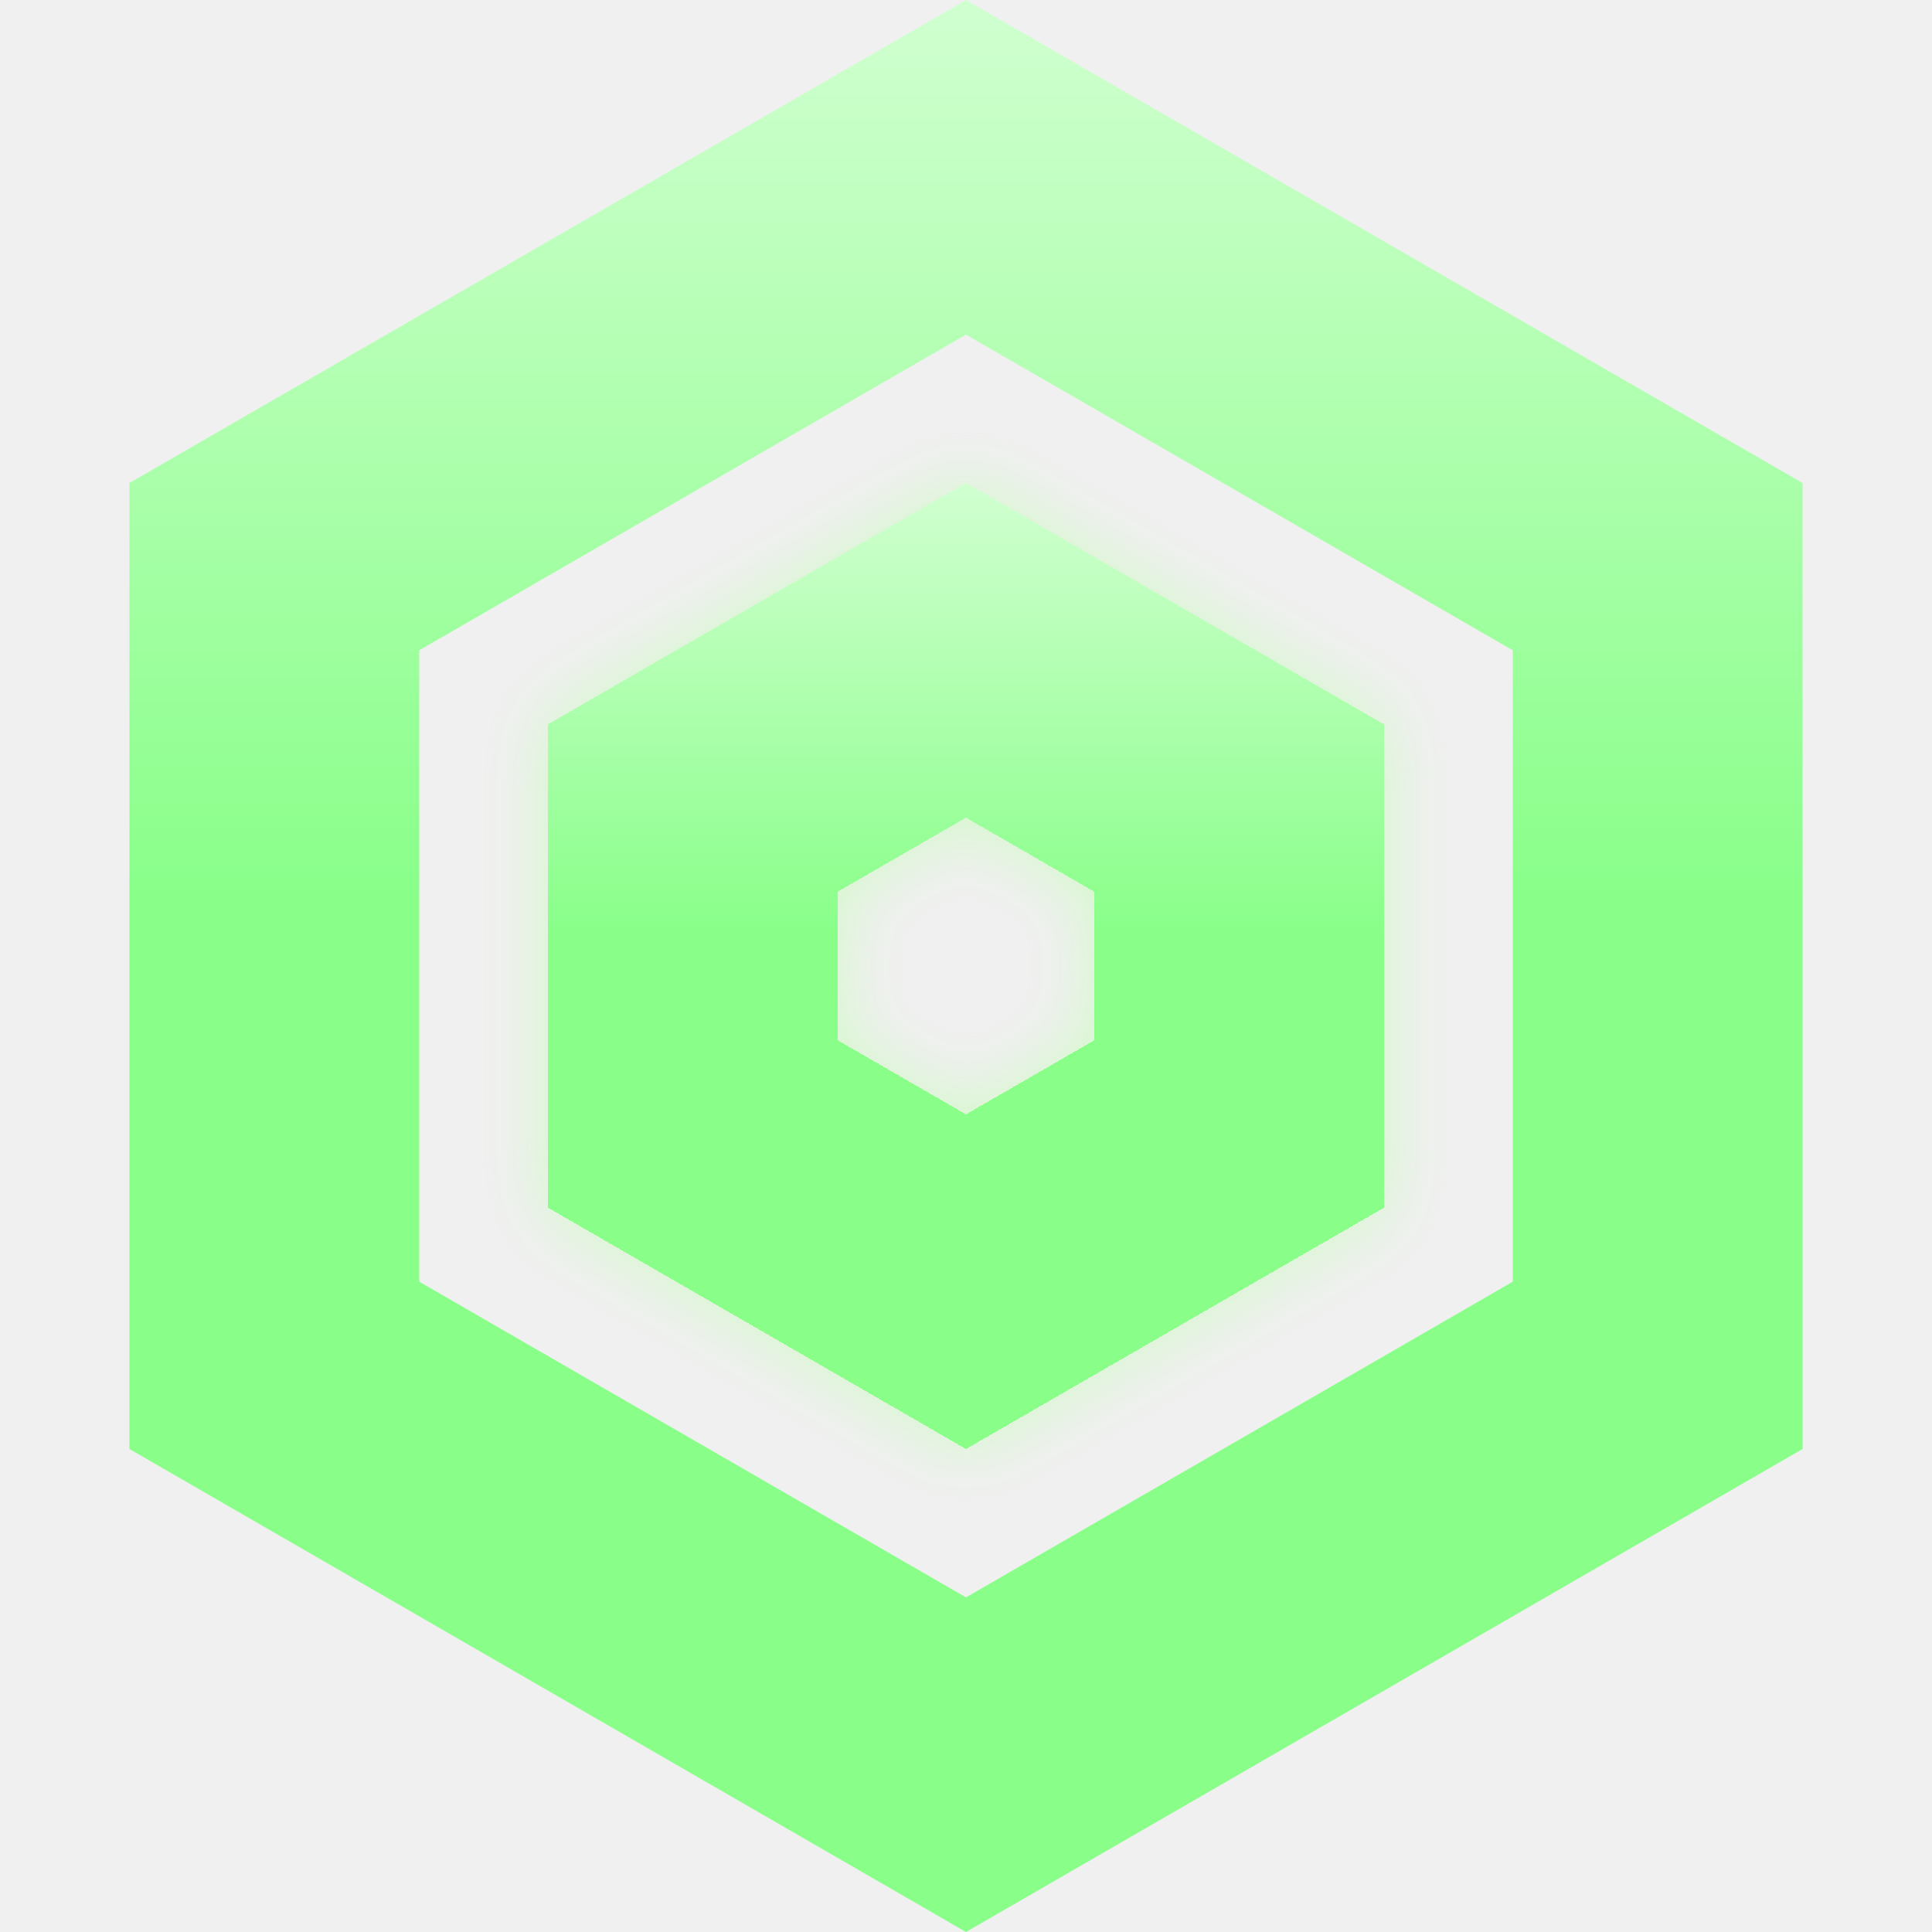
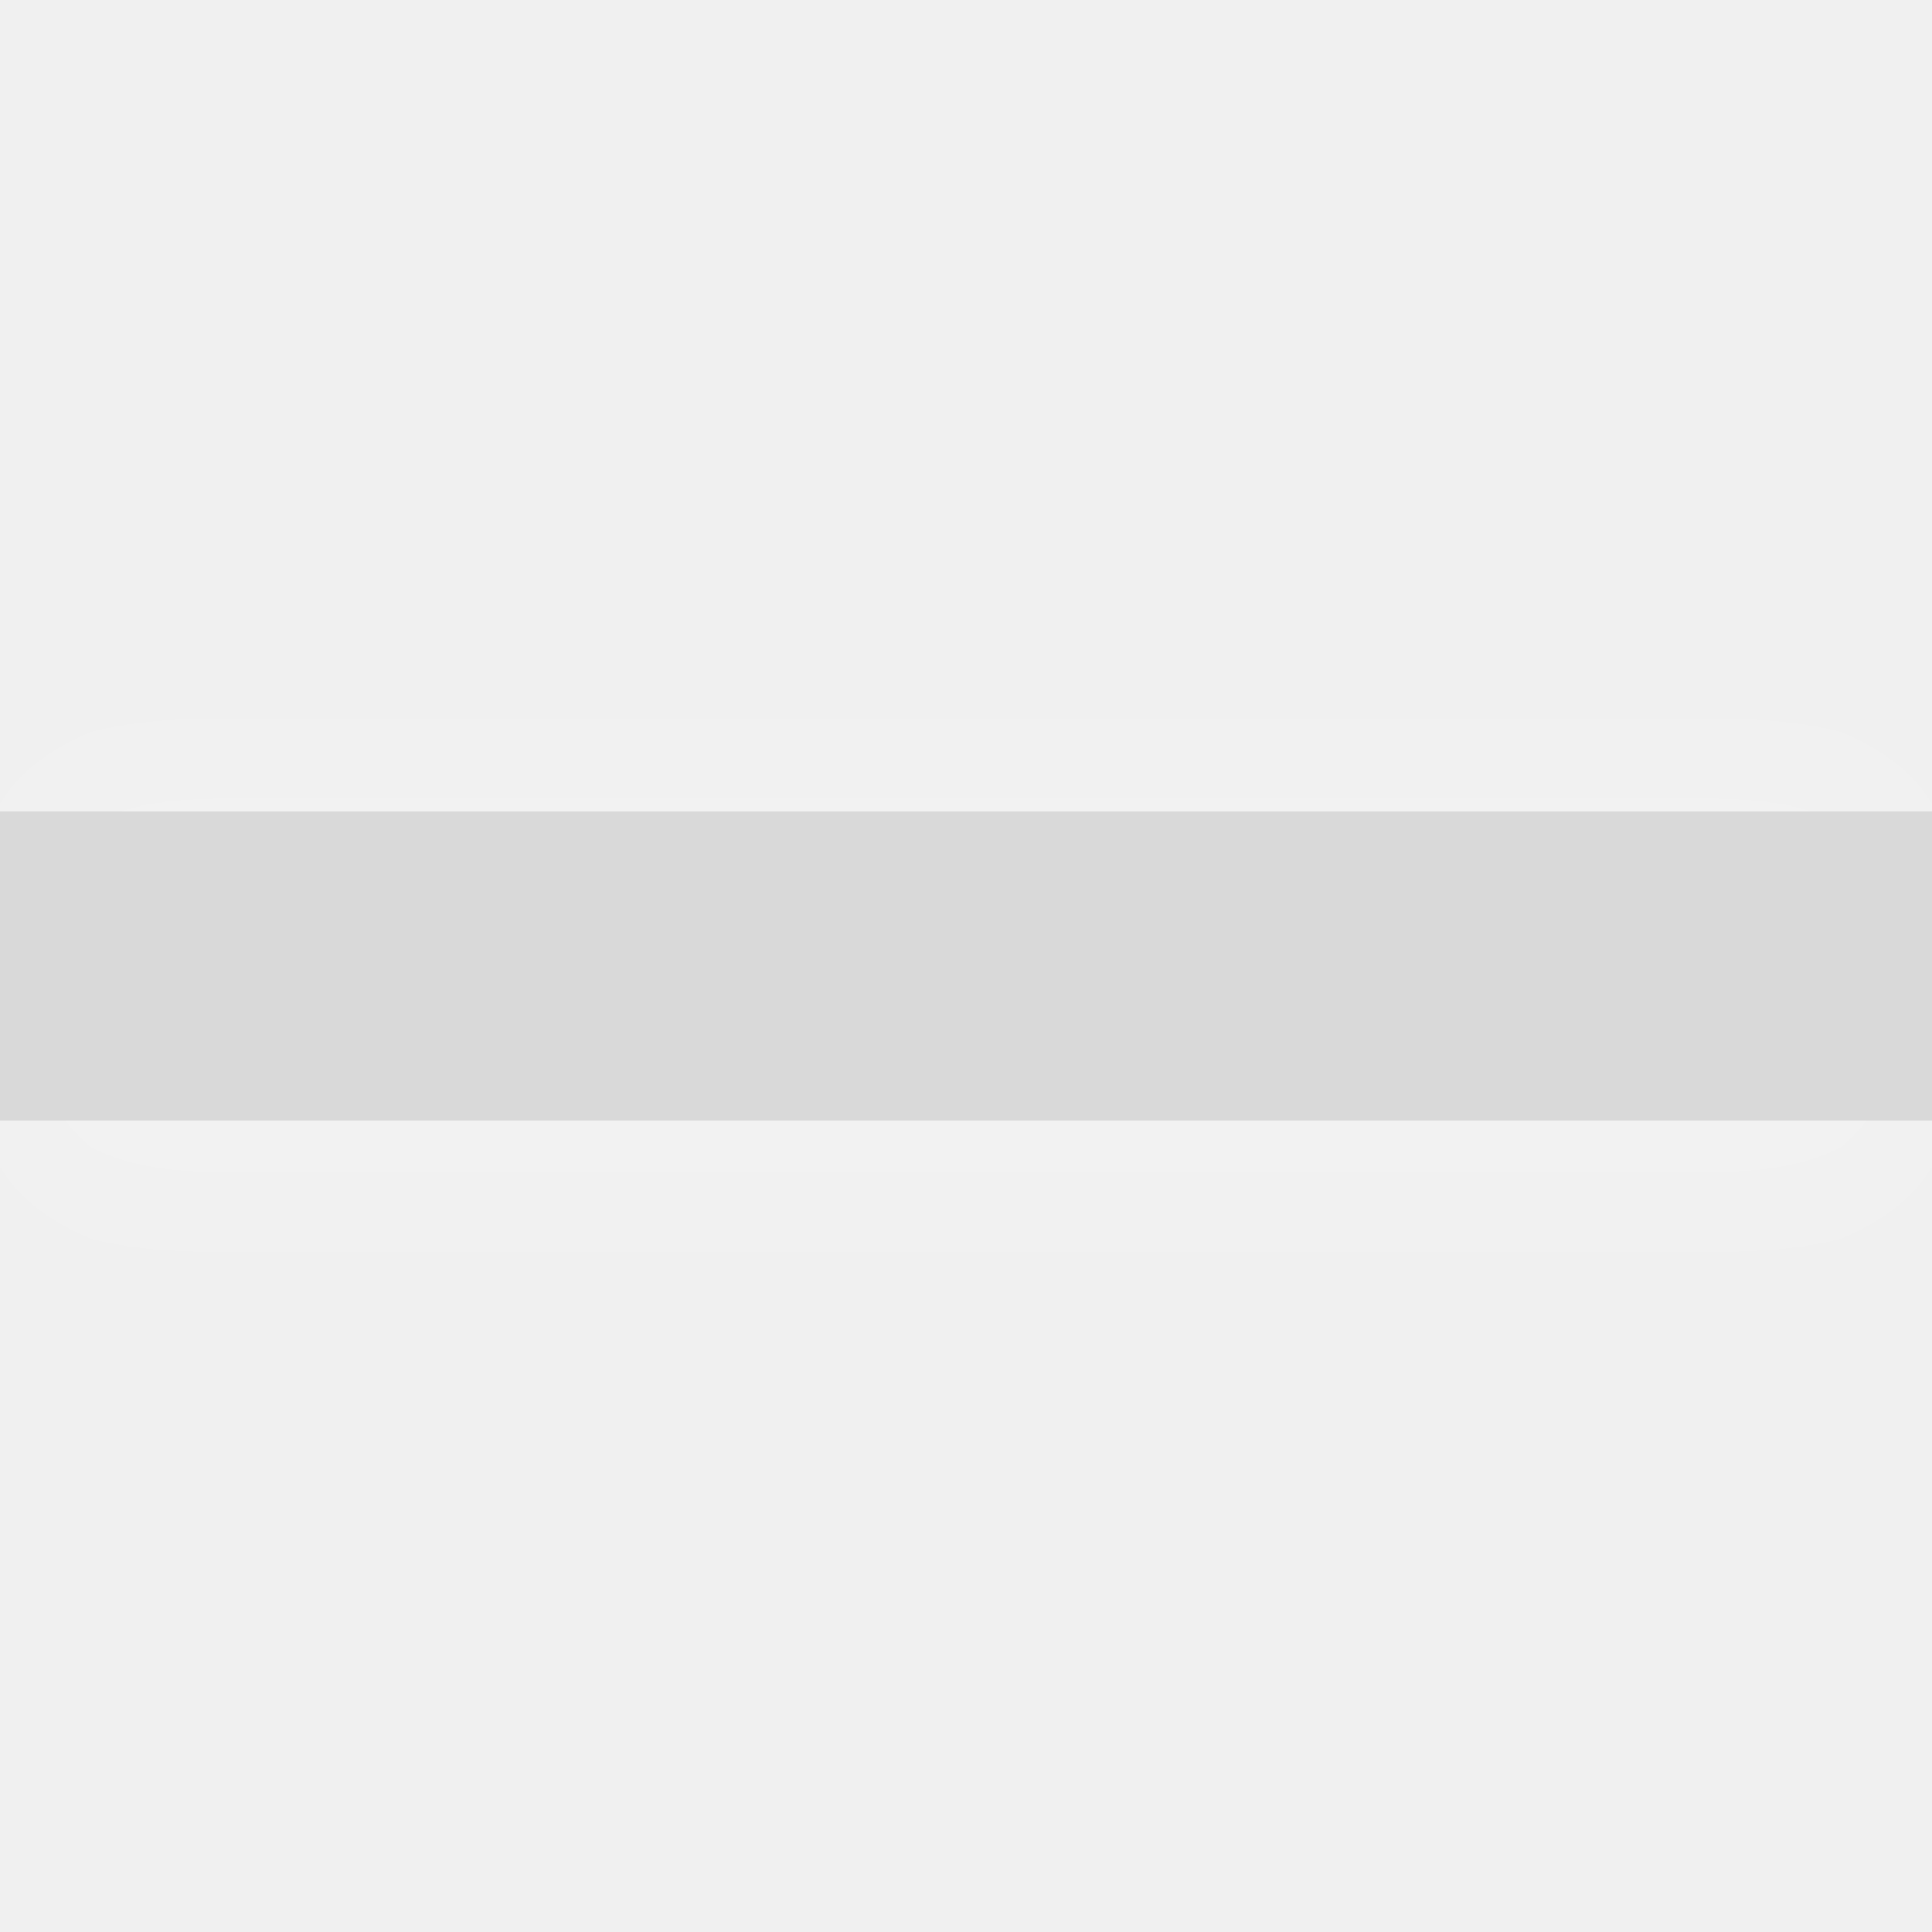
<svg xmlns="http://www.w3.org/2000/svg" width="400" height="400" viewBox="0 0 400 400" fill="none">
-   <g clip-path="url(#clip0_8_60)">
-     <path d="M343.205 117.32V282.68L200 365.359L56.795 282.68V117.32L200 34.641L343.205 117.32Z" stroke="url(#paint0_linear_8_60)" stroke-width="60" />
-     <g filter="url(#filter0_d_8_60)">
-       <path d="M256.603 167.319V232.68L200 265.358L143.397 232.68V167.319L200 134.641L256.603 167.319Z" stroke="url(#paint1_linear_8_60)" stroke-width="60" shape-rendering="crispEdges" />
+   <g clip-path="url(#clip0_53_26)">
+     <g filter="url(#filter0_d_53_26)">
+       <rect y="168" width="400" height="64" fill="#D9D9D9" />
    </g>
  </g>
  <defs>
-     <filter id="filter0_d_8_60" x="99.397" y="86" width="201.205" height="228" filterUnits="userSpaceOnUse" color-interpolation-filters="sRGB">
+     <filter id="filter0_d_53_26" x="-52" y="120" width="504" height="168" filterUnits="userSpaceOnUse" color-interpolation-filters="sRGB">
      <feFlood flood-opacity="0" result="BackgroundImageFix" />
      <feColorMatrix in="SourceAlpha" type="matrix" values="0 0 0 0 0 0 0 0 0 0 0 0 0 0 0 0 0 0 127 0" result="hardAlpha" />
-       <feOffset />
-       <feGaussianBlur stdDeviation="7" />
+       <feMorphology radius="12" operator="dilate" in="SourceAlpha" result="effect1_dropShadow_53_26" />
+       <feOffset dy="4" />
+       <feGaussianBlur stdDeviation="20" />
      <feComposite in2="hardAlpha" operator="out" />
-       <feColorMatrix type="matrix" values="0 0 0 0 0.735 0 0 0 0 1 0 0 0 0 0.668 0 0 0 0.6 0" />
-       <feBlend mode="normal" in2="BackgroundImageFix" result="effect1_dropShadow_8_60" />
-       <feBlend mode="normal" in="SourceGraphic" in2="effect1_dropShadow_8_60" result="shape" />
+       <feColorMatrix type="matrix" values="0 0 0 0 1 0 0 0 0 1 0 0 0 0 1 0 0 0 0.25 0" />
+       <feBlend mode="normal" in2="BackgroundImageFix" result="effect1_dropShadow_53_26" />
+       <feBlend mode="normal" in="SourceGraphic" in2="effect1_dropShadow_53_26" result="shape" />
    </filter>
-     <linearGradient id="paint0_linear_8_60" x1="200" y1="0" x2="200" y2="186" gradientUnits="userSpaceOnUse">
-       <stop stop-color="#D0FFD0" />
-       <stop offset="1" stop-color="#89FF89" />
-     </linearGradient>
-     <linearGradient id="paint1_linear_8_60" x1="200" y1="100" x2="200" y2="193" gradientUnits="userSpaceOnUse">
-       <stop stop-color="#D0FFD0" />
-       <stop offset="1" stop-color="#89FF89" />
-     </linearGradient>
-     <clipPath id="clip0_8_60">
+     <clipPath id="clip0_53_26">
      <rect width="400" height="400" fill="white" />
    </clipPath>
  </defs>
</svg>
